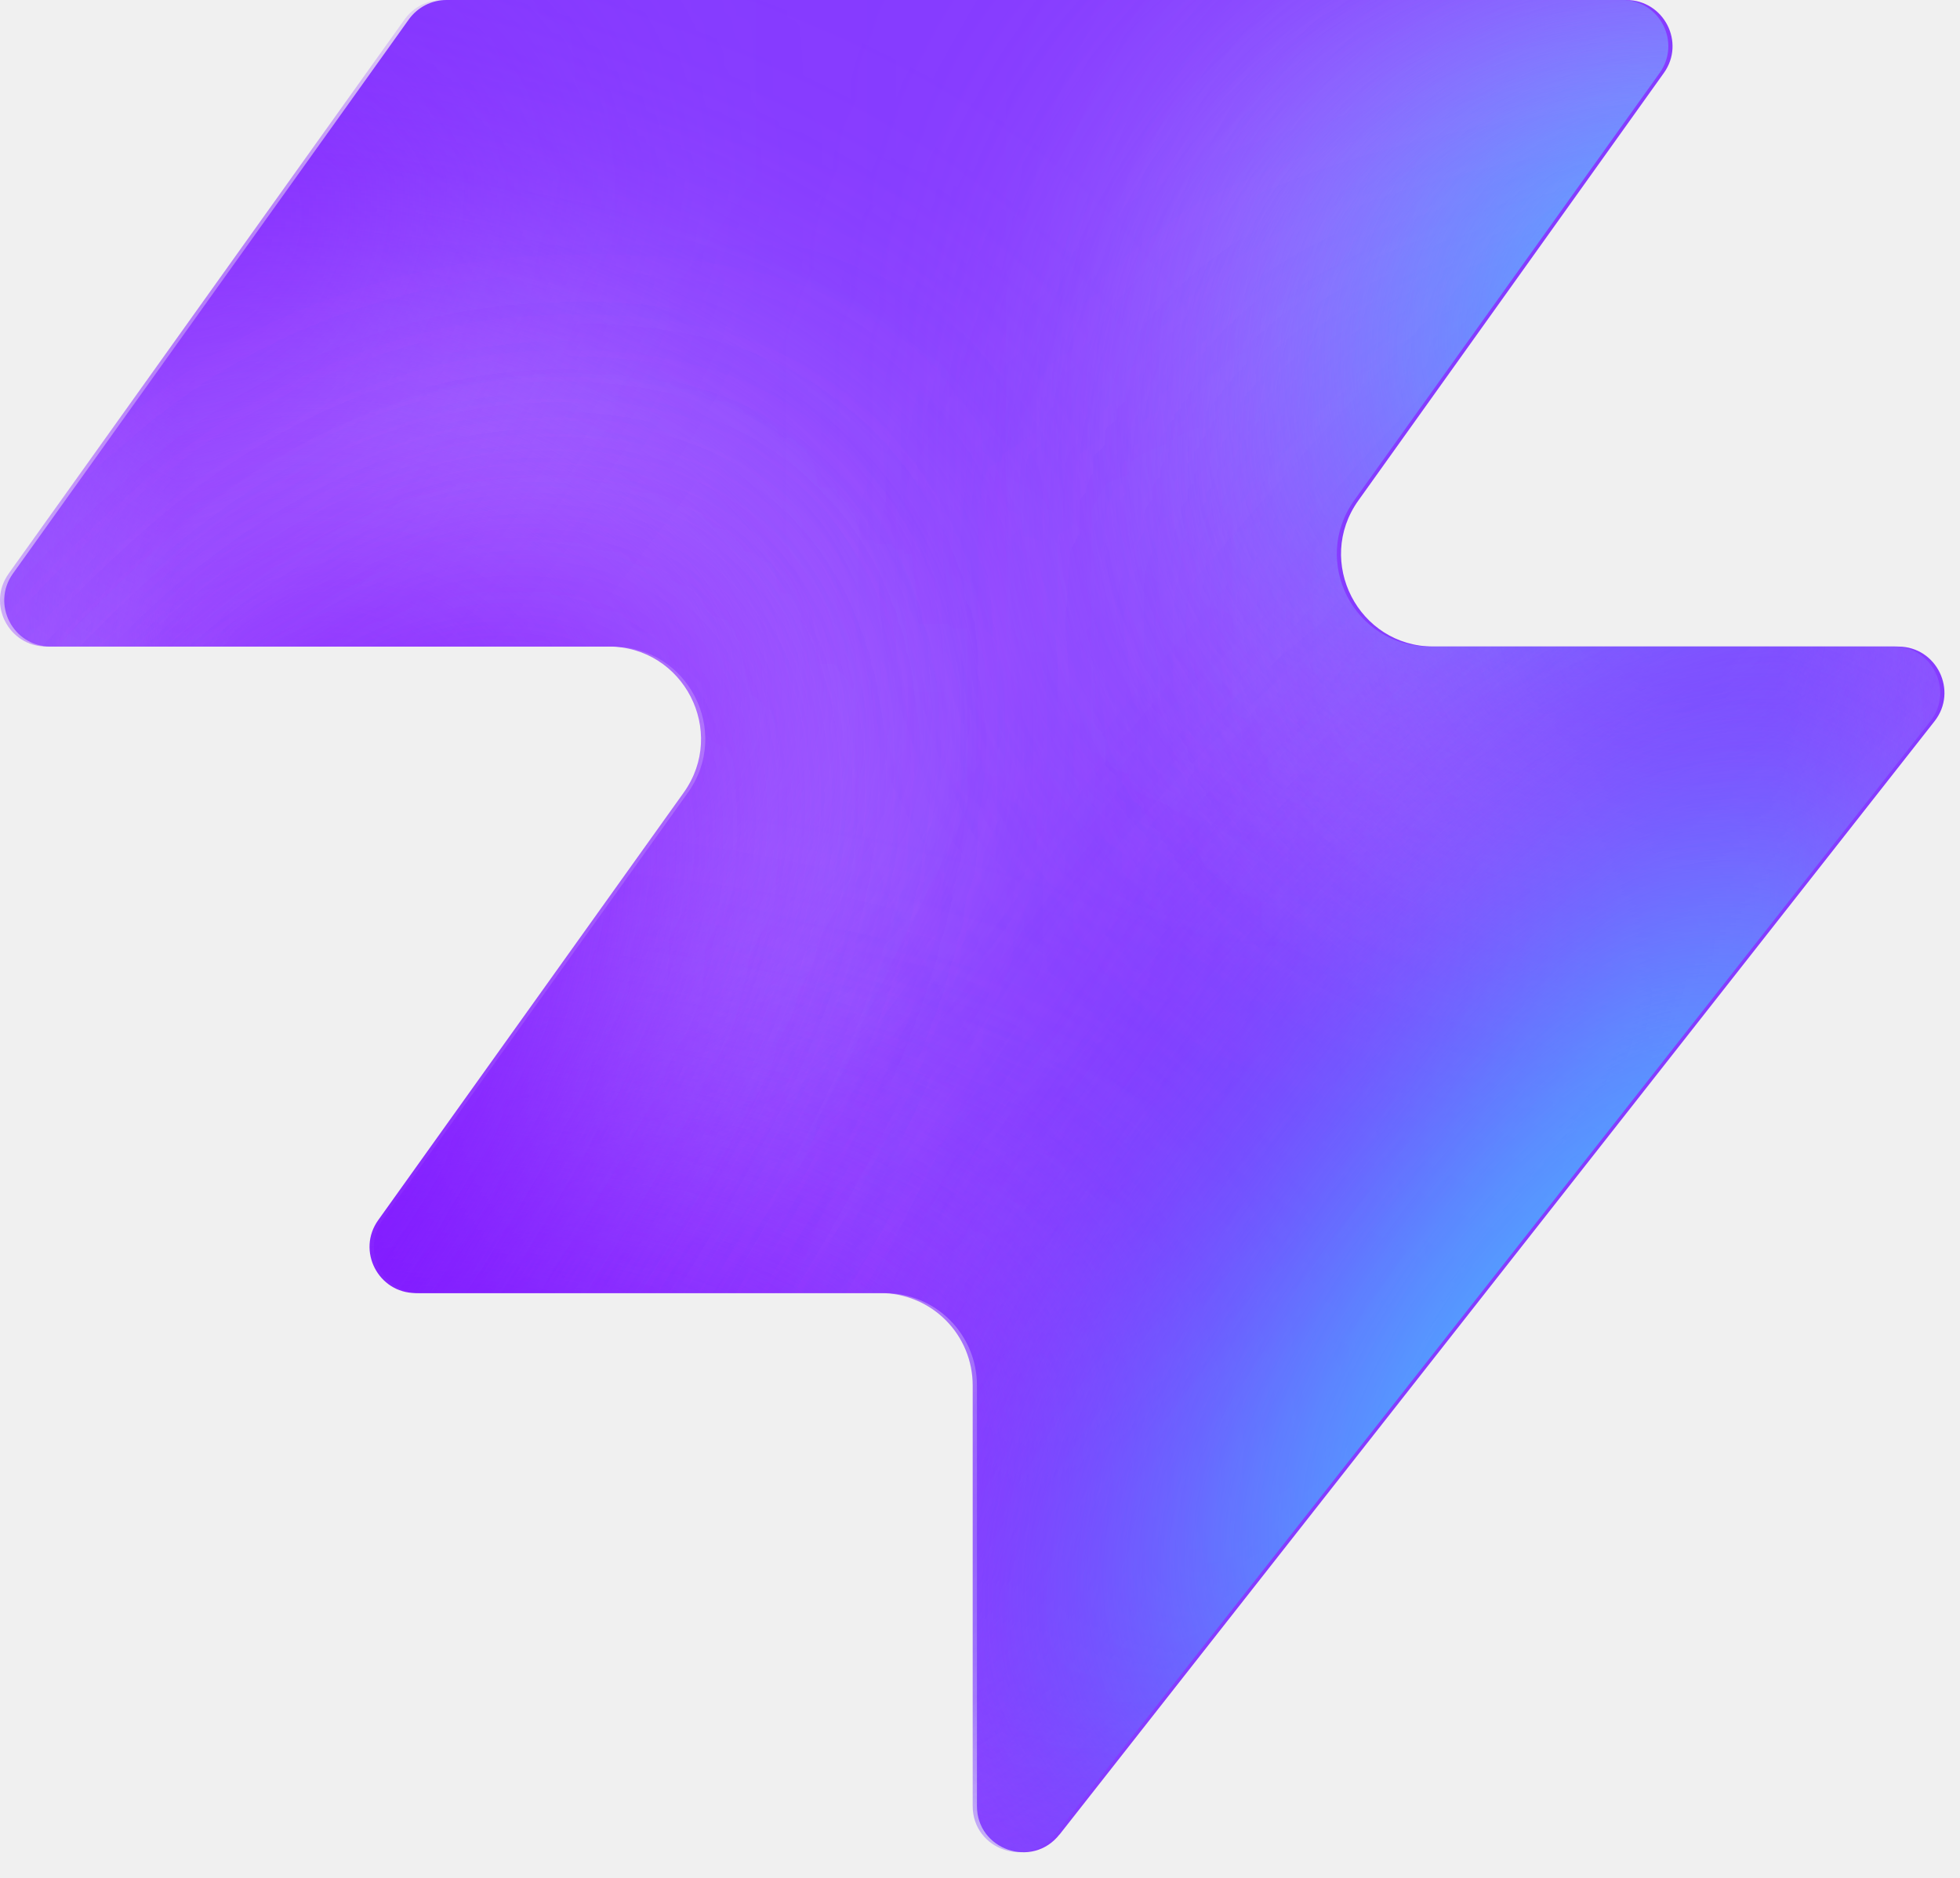
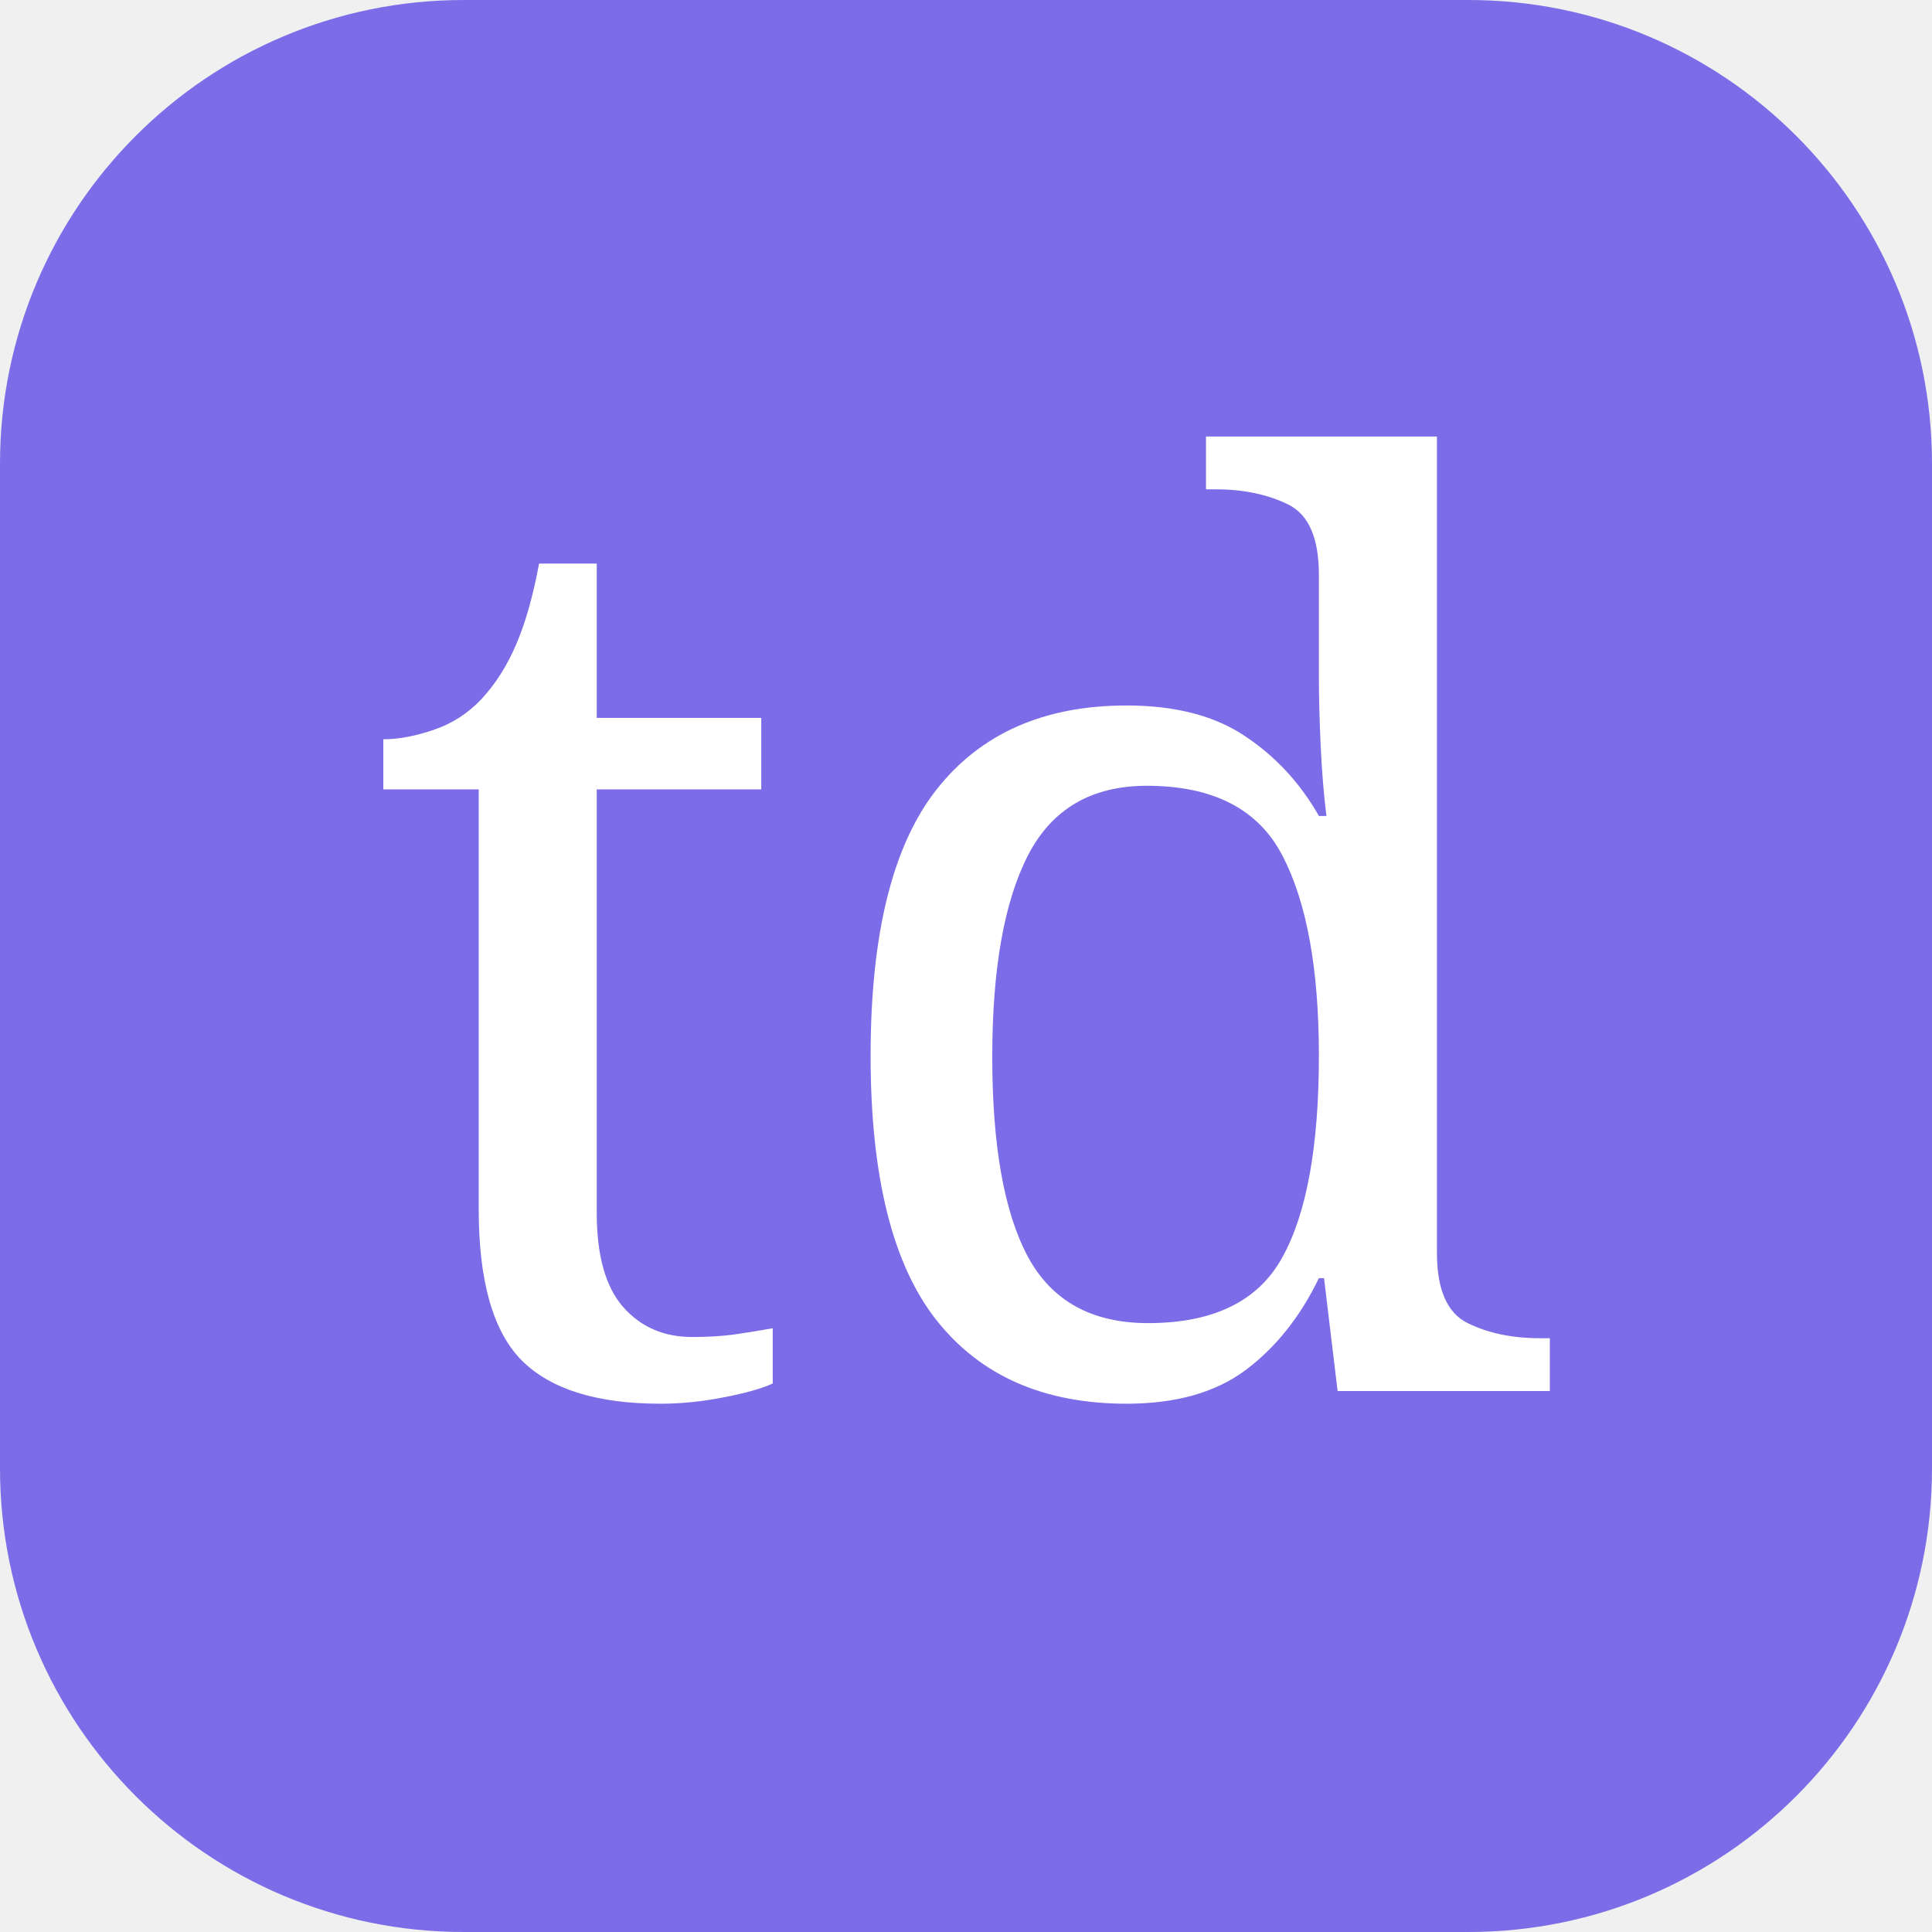
- <svg xmlns="http://www.w3.org/2000/svg" width="48" height="46" fill="none" viewBox="0 0 48 46">
-   <path fill="#863bff" d="M25.946 44.938c-.664.845-2.021.375-2.021-.698V33.937a2.26 2.26 0 0 0-2.262-2.262H10.287c-.92 0-1.456-1.04-.92-1.788l7.48-10.471c1.07-1.497 0-3.578-1.842-3.578H1.237c-.92 0-1.456-1.04-.92-1.788L10.013.474c.214-.297.556-.474.92-.474h28.894c.92 0 1.456 1.04.92 1.788l-7.48 10.471c-1.07 1.498 0 3.579 1.842 3.579h11.377c.943 0 1.473 1.088.89 1.83L25.947 44.94z" style="fill:#863bff;fill:color(display-p3 .525 .23 1);fill-opacity:1" />
-   <mask id="a" width="48" height="46" x="0" y="0" maskUnits="userSpaceOnUse" style="mask-type:alpha">
-     <path fill="#000" d="M25.842 44.938c-.664.844-2.021.375-2.021-.698V33.937a2.26 2.26 0 0 0-2.262-2.262H10.183c-.92 0-1.456-1.04-.92-1.788l7.48-10.471c1.07-1.498 0-3.579-1.842-3.579H1.133c-.92 0-1.456-1.04-.92-1.787L9.91.473c.214-.297.556-.474.92-.474h28.894c.92 0 1.456 1.04.92 1.788l-7.48 10.471c-1.07 1.498 0 3.578 1.842 3.578h11.377c.943 0 1.473 1.088.89 1.832L25.843 44.94z" style="fill:#000;fill-opacity:1" />
-   </mask>
-   <g mask="url(#a)">
-     <g filter="url(#b)">
-       <ellipse cx="5.508" cy="14.704" fill="#ede6ff" rx="5.508" ry="14.704" style="fill:#ede6ff;fill:color(display-p3 .927 .903 1);fill-opacity:1" transform="matrix(.00324 1 1 -.00324 -4.47 31.516)" />
-     </g>
-     <g filter="url(#c)">
-       <ellipse cx="10.399" cy="29.851" fill="#ede6ff" rx="10.399" ry="29.851" style="fill:#ede6ff;fill:color(display-p3 .927 .903 1);fill-opacity:1" transform="matrix(.00324 1 1 -.00324 -39.328 7.883)" />
-     </g>
-     <g filter="url(#d)">
-       <ellipse cx="5.508" cy="30.487" fill="#7e14ff" rx="5.508" ry="30.487" style="fill:#7e14ff;fill:color(display-p3 .492 .077 1);fill-opacity:1" transform="rotate(89.814 -25.913 -14.639)scale(1 -1)" />
-     </g>
-     <g filter="url(#e)">
-       <ellipse cx="5.508" cy="30.599" fill="#7e14ff" rx="5.508" ry="30.599" style="fill:#7e14ff;fill:color(display-p3 .492 .077 1);fill-opacity:1" transform="rotate(89.814 -32.644 -3.334)scale(1 -1)" />
-     </g>
-     <g filter="url(#f)">
-       <ellipse cx="5.508" cy="30.599" fill="#7e14ff" rx="5.508" ry="30.599" style="fill:#7e14ff;fill:color(display-p3 .492 .077 1);fill-opacity:1" transform="matrix(.00324 1 1 -.00324 -34.34 30.47)" />
-     </g>
-     <g filter="url(#g)">
-       <ellipse cx="14.072" cy="22.078" fill="#ede6ff" rx="14.072" ry="22.078" style="fill:#ede6ff;fill:color(display-p3 .927 .903 1);fill-opacity:1" transform="rotate(93.35 24.506 48.493)scale(-1 1)" />
-     </g>
-     <g filter="url(#h)">
-       <ellipse cx="3.47" cy="21.501" fill="#7e14ff" rx="3.47" ry="21.501" style="fill:#7e14ff;fill:color(display-p3 .492 .077 1);fill-opacity:1" transform="rotate(89.009 28.708 47.59)scale(-1 1)" />
-     </g>
-     <g filter="url(#i)">
-       <ellipse cx="3.47" cy="21.501" fill="#7e14ff" rx="3.47" ry="21.501" style="fill:#7e14ff;fill:color(display-p3 .492 .077 1);fill-opacity:1" transform="rotate(89.009 28.708 47.59)scale(-1 1)" />
-     </g>
-     <g filter="url(#j)">
-       <ellipse cx=".387" cy="8.972" fill="#7e14ff" rx="4.407" ry="29.108" style="fill:#7e14ff;fill:color(display-p3 .492 .077 1);fill-opacity:1" transform="rotate(39.51 .387 8.972)" />
-     </g>
-     <g filter="url(#k)">
-       <ellipse cx="47.523" cy="-6.092" fill="#7e14ff" rx="4.407" ry="29.108" style="fill:#7e14ff;fill:color(display-p3 .492 .077 1);fill-opacity:1" transform="rotate(37.892 47.523 -6.092)" />
-     </g>
-     <g filter="url(#l)">
-       <ellipse cx="41.412" cy="6.333" fill="#47bfff" rx="5.971" ry="9.665" style="fill:#47bfff;fill:color(display-p3 .28 .748 1);fill-opacity:1" transform="rotate(37.892 41.412 6.333)" />
-     </g>
-     <g filter="url(#m)">
-       <ellipse cx="-1.879" cy="38.332" fill="#7e14ff" rx="4.407" ry="29.108" style="fill:#7e14ff;fill:color(display-p3 .492 .077 1);fill-opacity:1" transform="rotate(37.892 -1.88 38.332)" />
-     </g>
-     <g filter="url(#n)">
-       <ellipse cx="-1.879" cy="38.332" fill="#7e14ff" rx="4.407" ry="29.108" style="fill:#7e14ff;fill:color(display-p3 .492 .077 1);fill-opacity:1" transform="rotate(37.892 -1.88 38.332)" />
-     </g>
-     <g filter="url(#o)">
-       <ellipse cx="35.651" cy="29.907" fill="#7e14ff" rx="4.407" ry="29.108" style="fill:#7e14ff;fill:color(display-p3 .492 .077 1);fill-opacity:1" transform="rotate(37.892 35.651 29.907)" />
-     </g>
-     <g filter="url(#p)">
-       <ellipse cx="38.418" cy="32.4" fill="#47bfff" rx="5.971" ry="15.297" style="fill:#47bfff;fill:color(display-p3 .28 .748 1);fill-opacity:1" transform="rotate(37.892 38.418 32.4)" />
-     </g>
-   </g>
-   <defs>
-     <filter id="b" width="60.045" height="41.654" x="-19.77" y="16.149" color-interpolation-filters="sRGB" filterUnits="userSpaceOnUse">
-       <feFlood flood-opacity="0" result="BackgroundImageFix" />
-       <feBlend in="SourceGraphic" in2="BackgroundImageFix" result="shape" />
-       <feGaussianBlur result="effect1_foregroundBlur_2002_17158" stdDeviation="7.659" />
-     </filter>
-     <filter id="c" width="90.34" height="51.437" x="-54.613" y="-7.533" color-interpolation-filters="sRGB" filterUnits="userSpaceOnUse">
-       <feFlood flood-opacity="0" result="BackgroundImageFix" />
-       <feBlend in="SourceGraphic" in2="BackgroundImageFix" result="shape" />
-       <feGaussianBlur result="effect1_foregroundBlur_2002_17158" stdDeviation="7.659" />
-     </filter>
-     <filter id="d" width="79.355" height="29.4" x="-49.64" y="2.03" color-interpolation-filters="sRGB" filterUnits="userSpaceOnUse">
-       <feFlood flood-opacity="0" result="BackgroundImageFix" />
-       <feBlend in="SourceGraphic" in2="BackgroundImageFix" result="shape" />
-       <feGaussianBlur result="effect1_foregroundBlur_2002_17158" stdDeviation="4.596" />
-     </filter>
-     <filter id="e" width="79.579" height="29.4" x="-45.045" y="20.029" color-interpolation-filters="sRGB" filterUnits="userSpaceOnUse">
-       <feFlood flood-opacity="0" result="BackgroundImageFix" />
-       <feBlend in="SourceGraphic" in2="BackgroundImageFix" result="shape" />
-       <feGaussianBlur result="effect1_foregroundBlur_2002_17158" stdDeviation="4.596" />
-     </filter>
-     <filter id="f" width="79.579" height="29.4" x="-43.513" y="21.178" color-interpolation-filters="sRGB" filterUnits="userSpaceOnUse">
-       <feFlood flood-opacity="0" result="BackgroundImageFix" />
-       <feBlend in="SourceGraphic" in2="BackgroundImageFix" result="shape" />
-       <feGaussianBlur result="effect1_foregroundBlur_2002_17158" stdDeviation="4.596" />
-     </filter>
-     <filter id="g" width="74.749" height="58.852" x="15.756" y="-17.901" color-interpolation-filters="sRGB" filterUnits="userSpaceOnUse">
-       <feFlood flood-opacity="0" result="BackgroundImageFix" />
-       <feBlend in="SourceGraphic" in2="BackgroundImageFix" result="shape" />
-       <feGaussianBlur result="effect1_foregroundBlur_2002_17158" stdDeviation="7.659" />
-     </filter>
-     <filter id="h" width="61.377" height="25.362" x="23.548" y="2.284" color-interpolation-filters="sRGB" filterUnits="userSpaceOnUse">
-       <feFlood flood-opacity="0" result="BackgroundImageFix" />
-       <feBlend in="SourceGraphic" in2="BackgroundImageFix" result="shape" />
-       <feGaussianBlur result="effect1_foregroundBlur_2002_17158" stdDeviation="4.596" />
-     </filter>
-     <filter id="i" width="61.377" height="25.362" x="23.548" y="2.284" color-interpolation-filters="sRGB" filterUnits="userSpaceOnUse">
-       <feFlood flood-opacity="0" result="BackgroundImageFix" />
-       <feBlend in="SourceGraphic" in2="BackgroundImageFix" result="shape" />
-       <feGaussianBlur result="effect1_foregroundBlur_2002_17158" stdDeviation="4.596" />
-     </filter>
-     <filter id="j" width="56.045" height="63.649" x="-27.636" y="-22.853" color-interpolation-filters="sRGB" filterUnits="userSpaceOnUse">
-       <feFlood flood-opacity="0" result="BackgroundImageFix" />
-       <feBlend in="SourceGraphic" in2="BackgroundImageFix" result="shape" />
-       <feGaussianBlur result="effect1_foregroundBlur_2002_17158" stdDeviation="4.596" />
-     </filter>
-     <filter id="k" width="54.814" height="64.646" x="20.116" y="-38.415" color-interpolation-filters="sRGB" filterUnits="userSpaceOnUse">
-       <feFlood flood-opacity="0" result="BackgroundImageFix" />
-       <feBlend in="SourceGraphic" in2="BackgroundImageFix" result="shape" />
-       <feGaussianBlur result="effect1_foregroundBlur_2002_17158" stdDeviation="4.596" />
-     </filter>
-     <filter id="l" width="33.541" height="35.313" x="24.641" y="-11.323" color-interpolation-filters="sRGB" filterUnits="userSpaceOnUse">
-       <feFlood flood-opacity="0" result="BackgroundImageFix" />
-       <feBlend in="SourceGraphic" in2="BackgroundImageFix" result="shape" />
-       <feGaussianBlur result="effect1_foregroundBlur_2002_17158" stdDeviation="4.596" />
-     </filter>
-     <filter id="m" width="54.814" height="64.646" x="-29.286" y="6.009" color-interpolation-filters="sRGB" filterUnits="userSpaceOnUse">
-       <feFlood flood-opacity="0" result="BackgroundImageFix" />
-       <feBlend in="SourceGraphic" in2="BackgroundImageFix" result="shape" />
-       <feGaussianBlur result="effect1_foregroundBlur_2002_17158" stdDeviation="4.596" />
-     </filter>
-     <filter id="n" width="54.814" height="64.646" x="-29.286" y="6.009" color-interpolation-filters="sRGB" filterUnits="userSpaceOnUse">
-       <feFlood flood-opacity="0" result="BackgroundImageFix" />
-       <feBlend in="SourceGraphic" in2="BackgroundImageFix" result="shape" />
-       <feGaussianBlur result="effect1_foregroundBlur_2002_17158" stdDeviation="4.596" />
-     </filter>
-     <filter id="o" width="54.814" height="64.646" x="8.244" y="-2.416" color-interpolation-filters="sRGB" filterUnits="userSpaceOnUse">
-       <feFlood flood-opacity="0" result="BackgroundImageFix" />
-       <feBlend in="SourceGraphic" in2="BackgroundImageFix" result="shape" />
-       <feGaussianBlur result="effect1_foregroundBlur_2002_17158" stdDeviation="4.596" />
-     </filter>
-     <filter id="p" width="39.409" height="43.623" x="18.713" y="10.588" color-interpolation-filters="sRGB" filterUnits="userSpaceOnUse">
-       <feFlood flood-opacity="0" result="BackgroundImageFix" />
-       <feBlend in="SourceGraphic" in2="BackgroundImageFix" result="shape" />
-       <feGaussianBlur result="effect1_foregroundBlur_2002_17158" stdDeviation="4.596" />
-     </filter>
-   </defs>
+ <svg xmlns="http://www.w3.org/2000/svg" viewBox="0 0 100 100">
+   <rect width="100" height="100" rx="24" fill="#7c6ce8" />
+   <text x="50" y="72" font-family="Georgia, serif" font-size="65" font-weight="500" fill="white" text-anchor="middle">td</text>
</svg>
